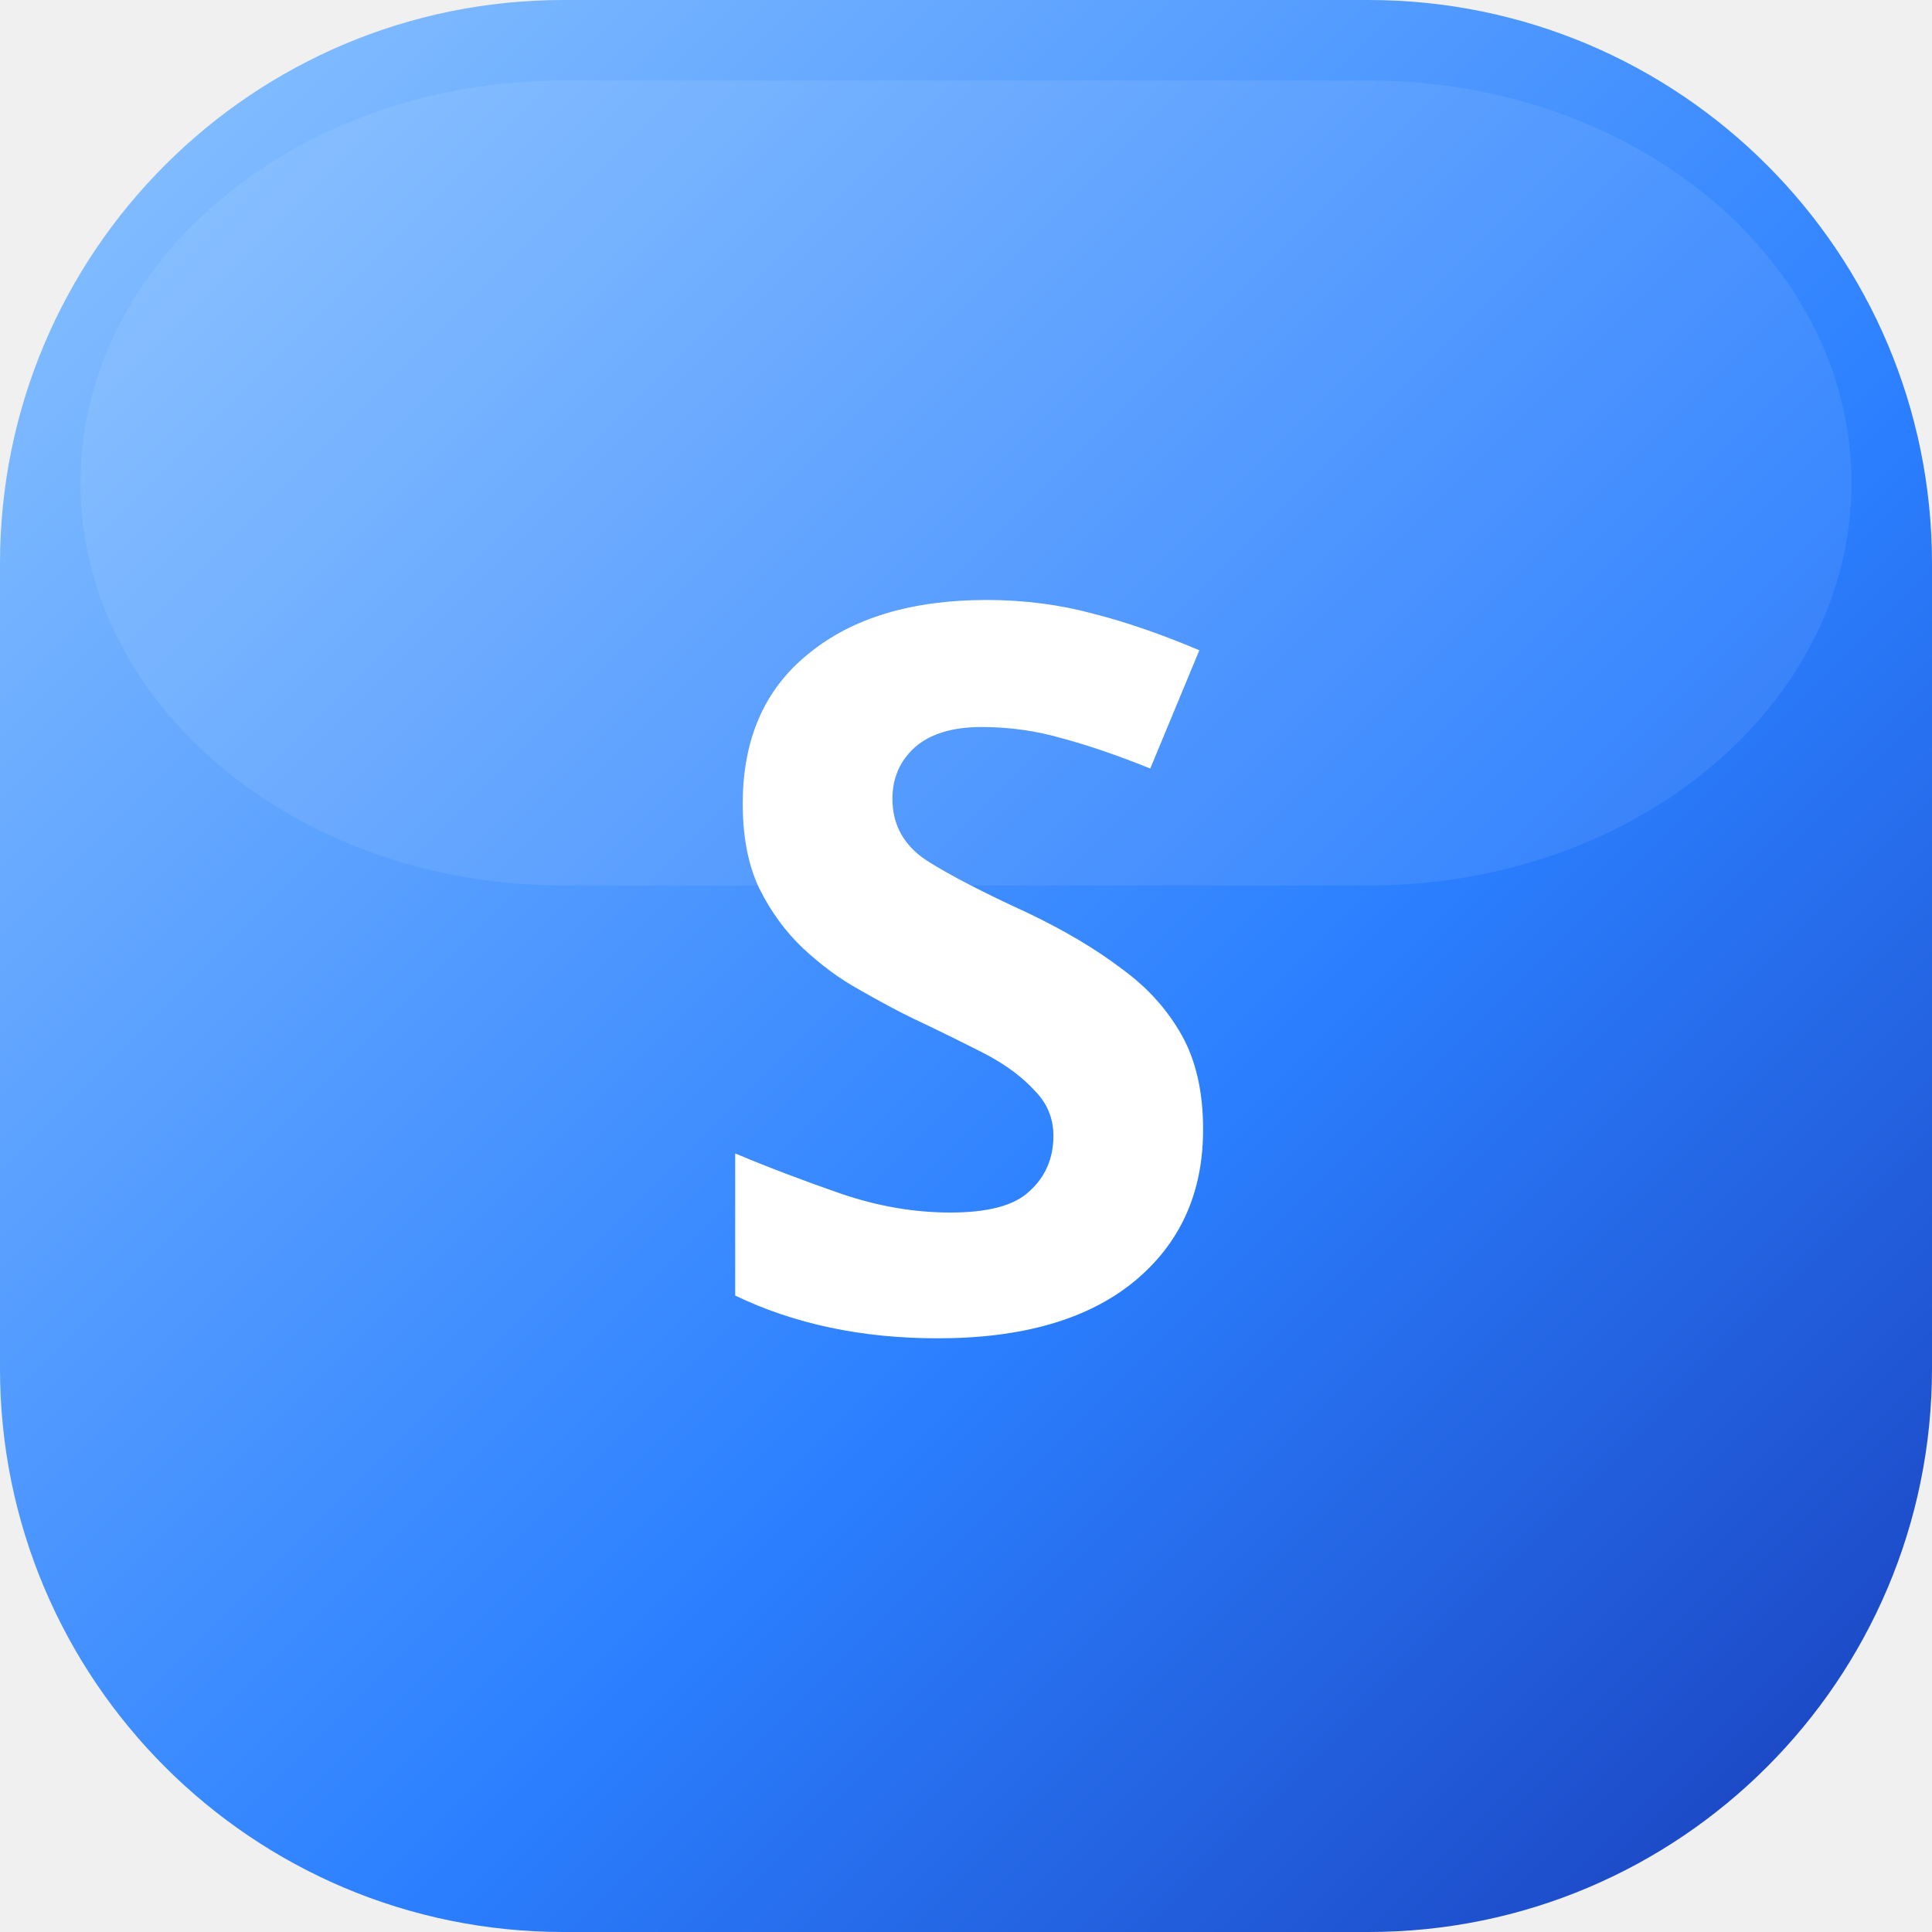
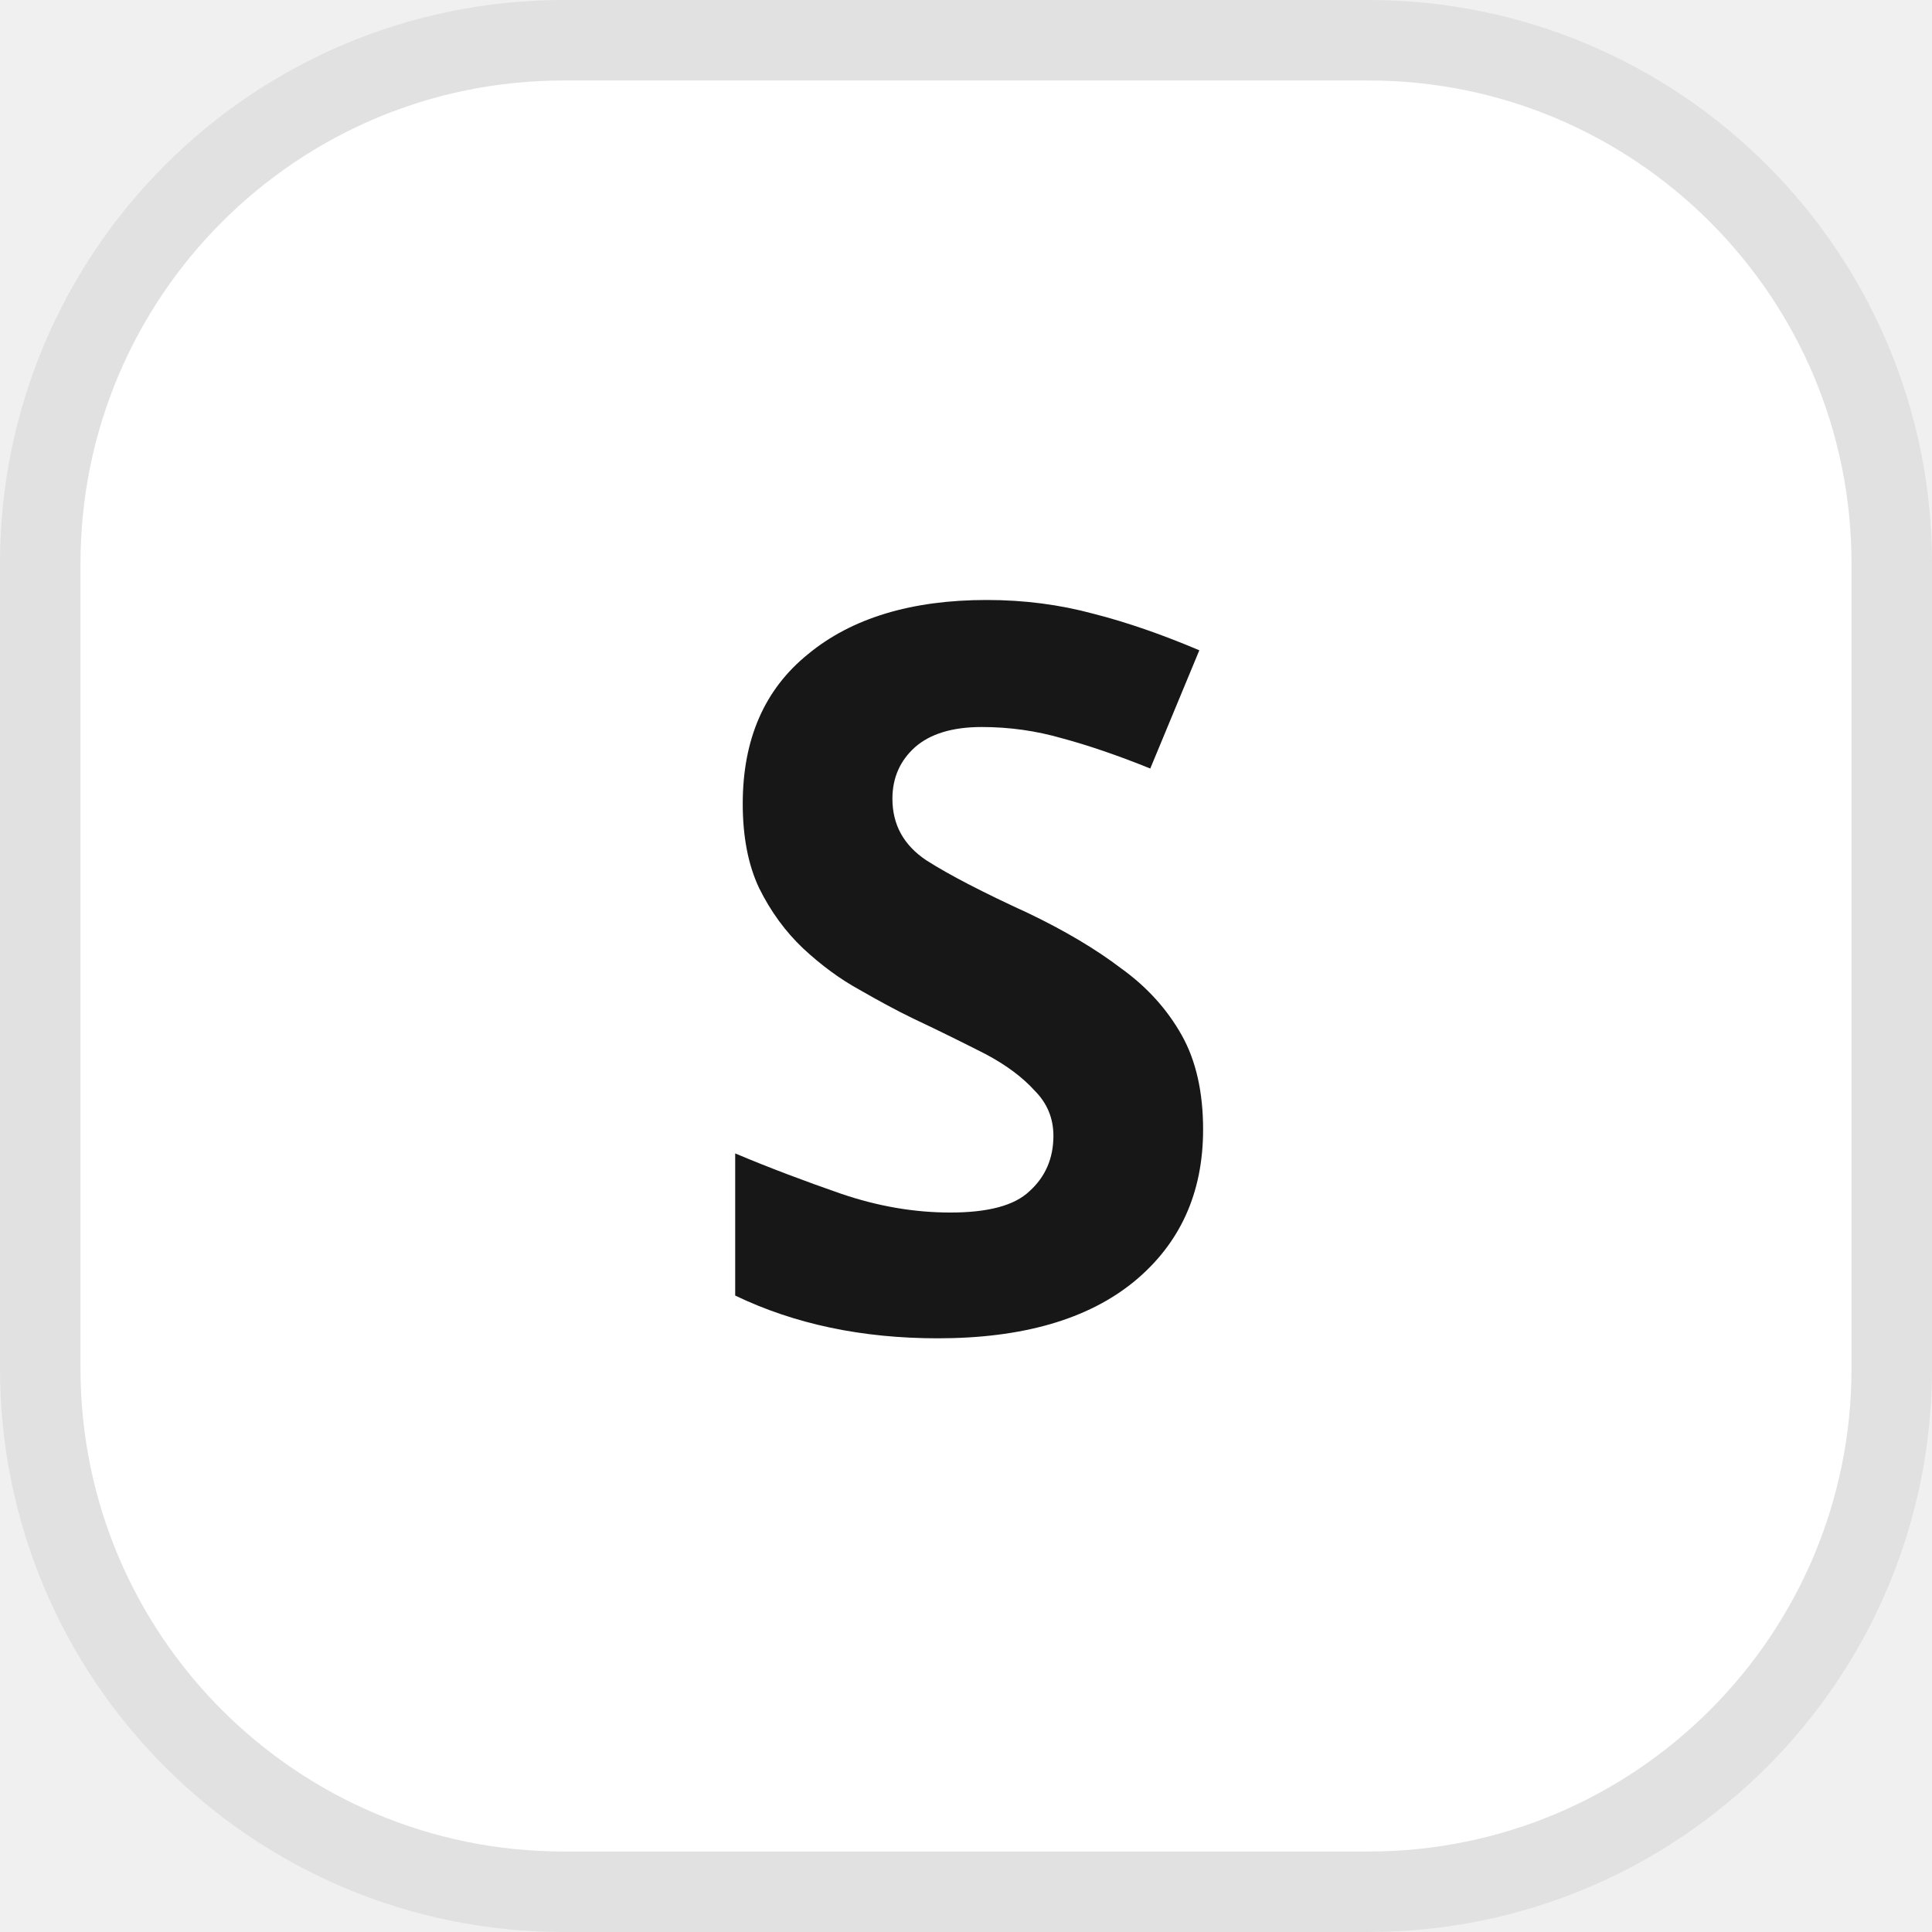
<svg xmlns="http://www.w3.org/2000/svg" viewBox="0 0 24 24">
-   <defs>
-     <linearGradient id="g" x1="0" y1="0" x2="1" y2="1">
-       <stop offset="0" stop-color="#8ec5ff" />
-       <stop offset="0.6" stop-color="#2b7fff" />
-       <stop offset="1" stop-color="#193cb8" />
-     </linearGradient>
-   </defs>
-   <rect x="0" y="0" width="24" height="24" rx="7" fill="url(#g)" />
-   <rect x="1" y="1" width="22" height="10" rx="6" fill="white" opacity="0.08" />
-   <text x="12" y="16.5" font-size="12.5" text-anchor="middle" fill="white" font-weight="700" font-family="'Noto Sans Ethiopic', ui-sans-serif, system-ui, sans-serif">S</text>
+   <rect x="0" y="0" width="24" height="24" rx="7" fill="#ffffff" />
+   <rect x="0.5" y="0.5" width="23" height="23" rx="6.5" fill="none" stroke="rgba(0,0,0,0.12)" />
+   <text x="12" y="16.5" font-size="12.5" text-anchor="middle" fill="#171717" font-weight="700" font-family="'Noto Sans Ethiopic', ui-sans-serif, system-ui, sans-serif">S</text>
</svg>
